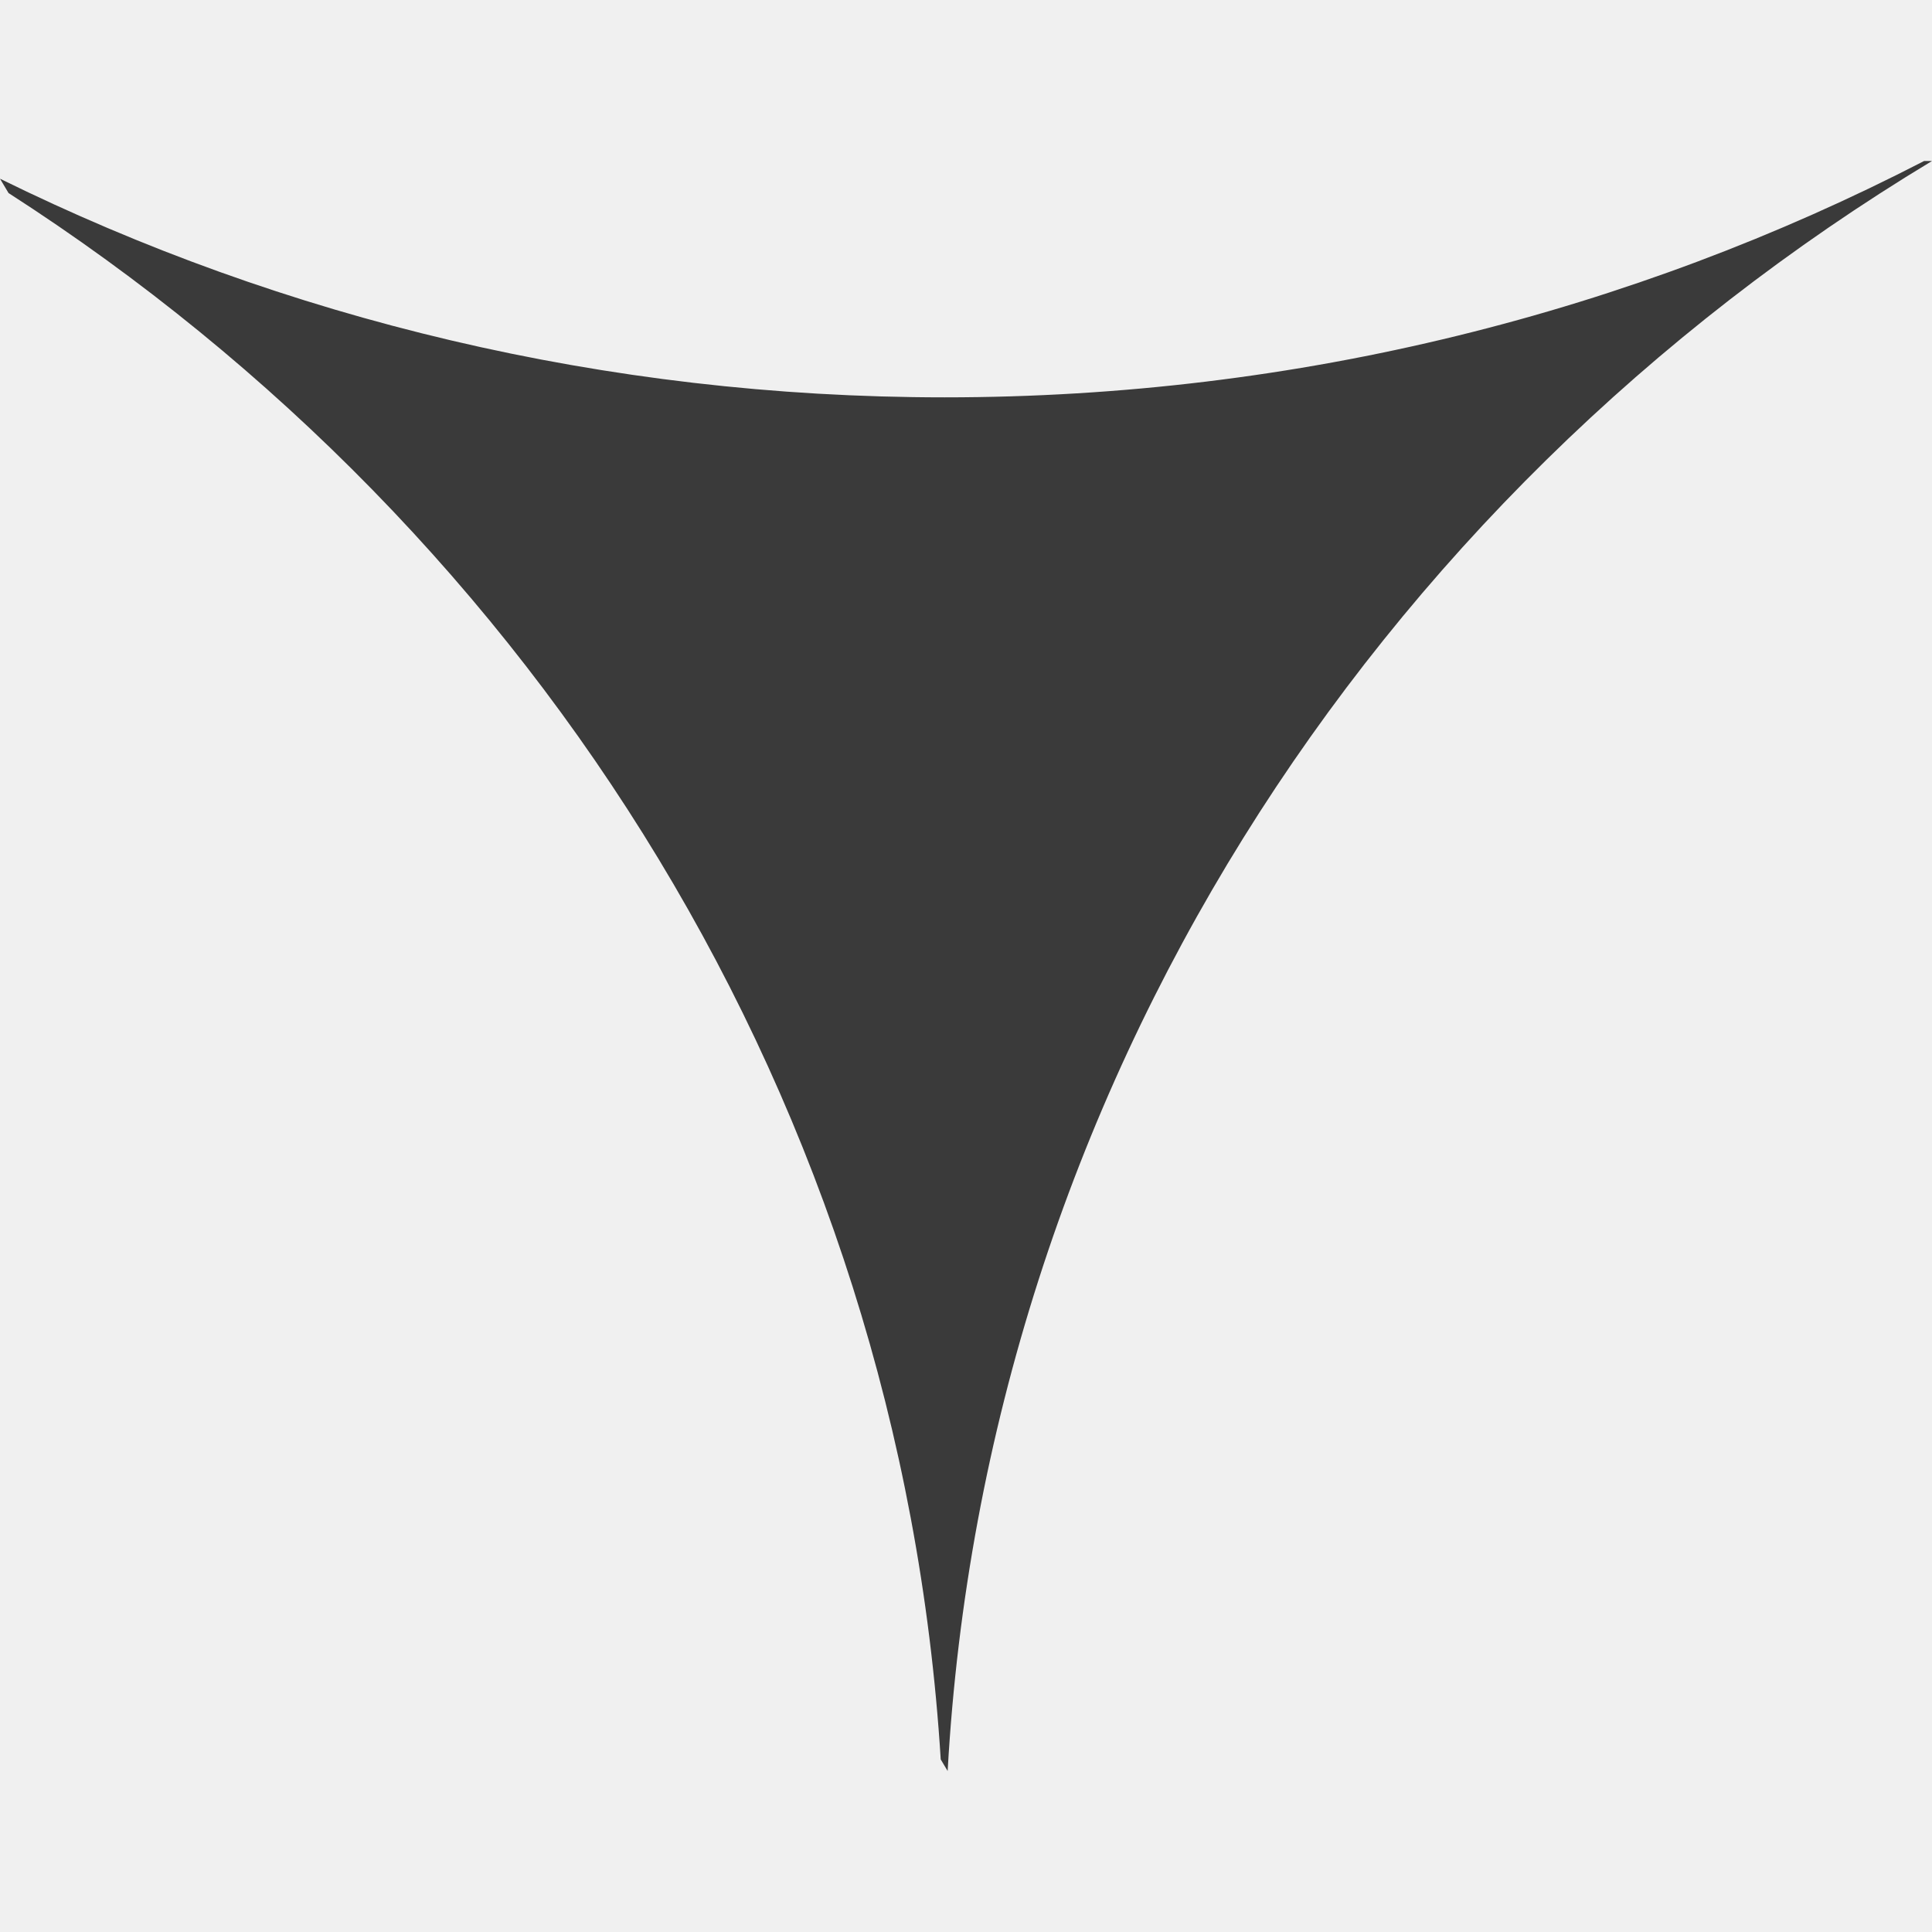
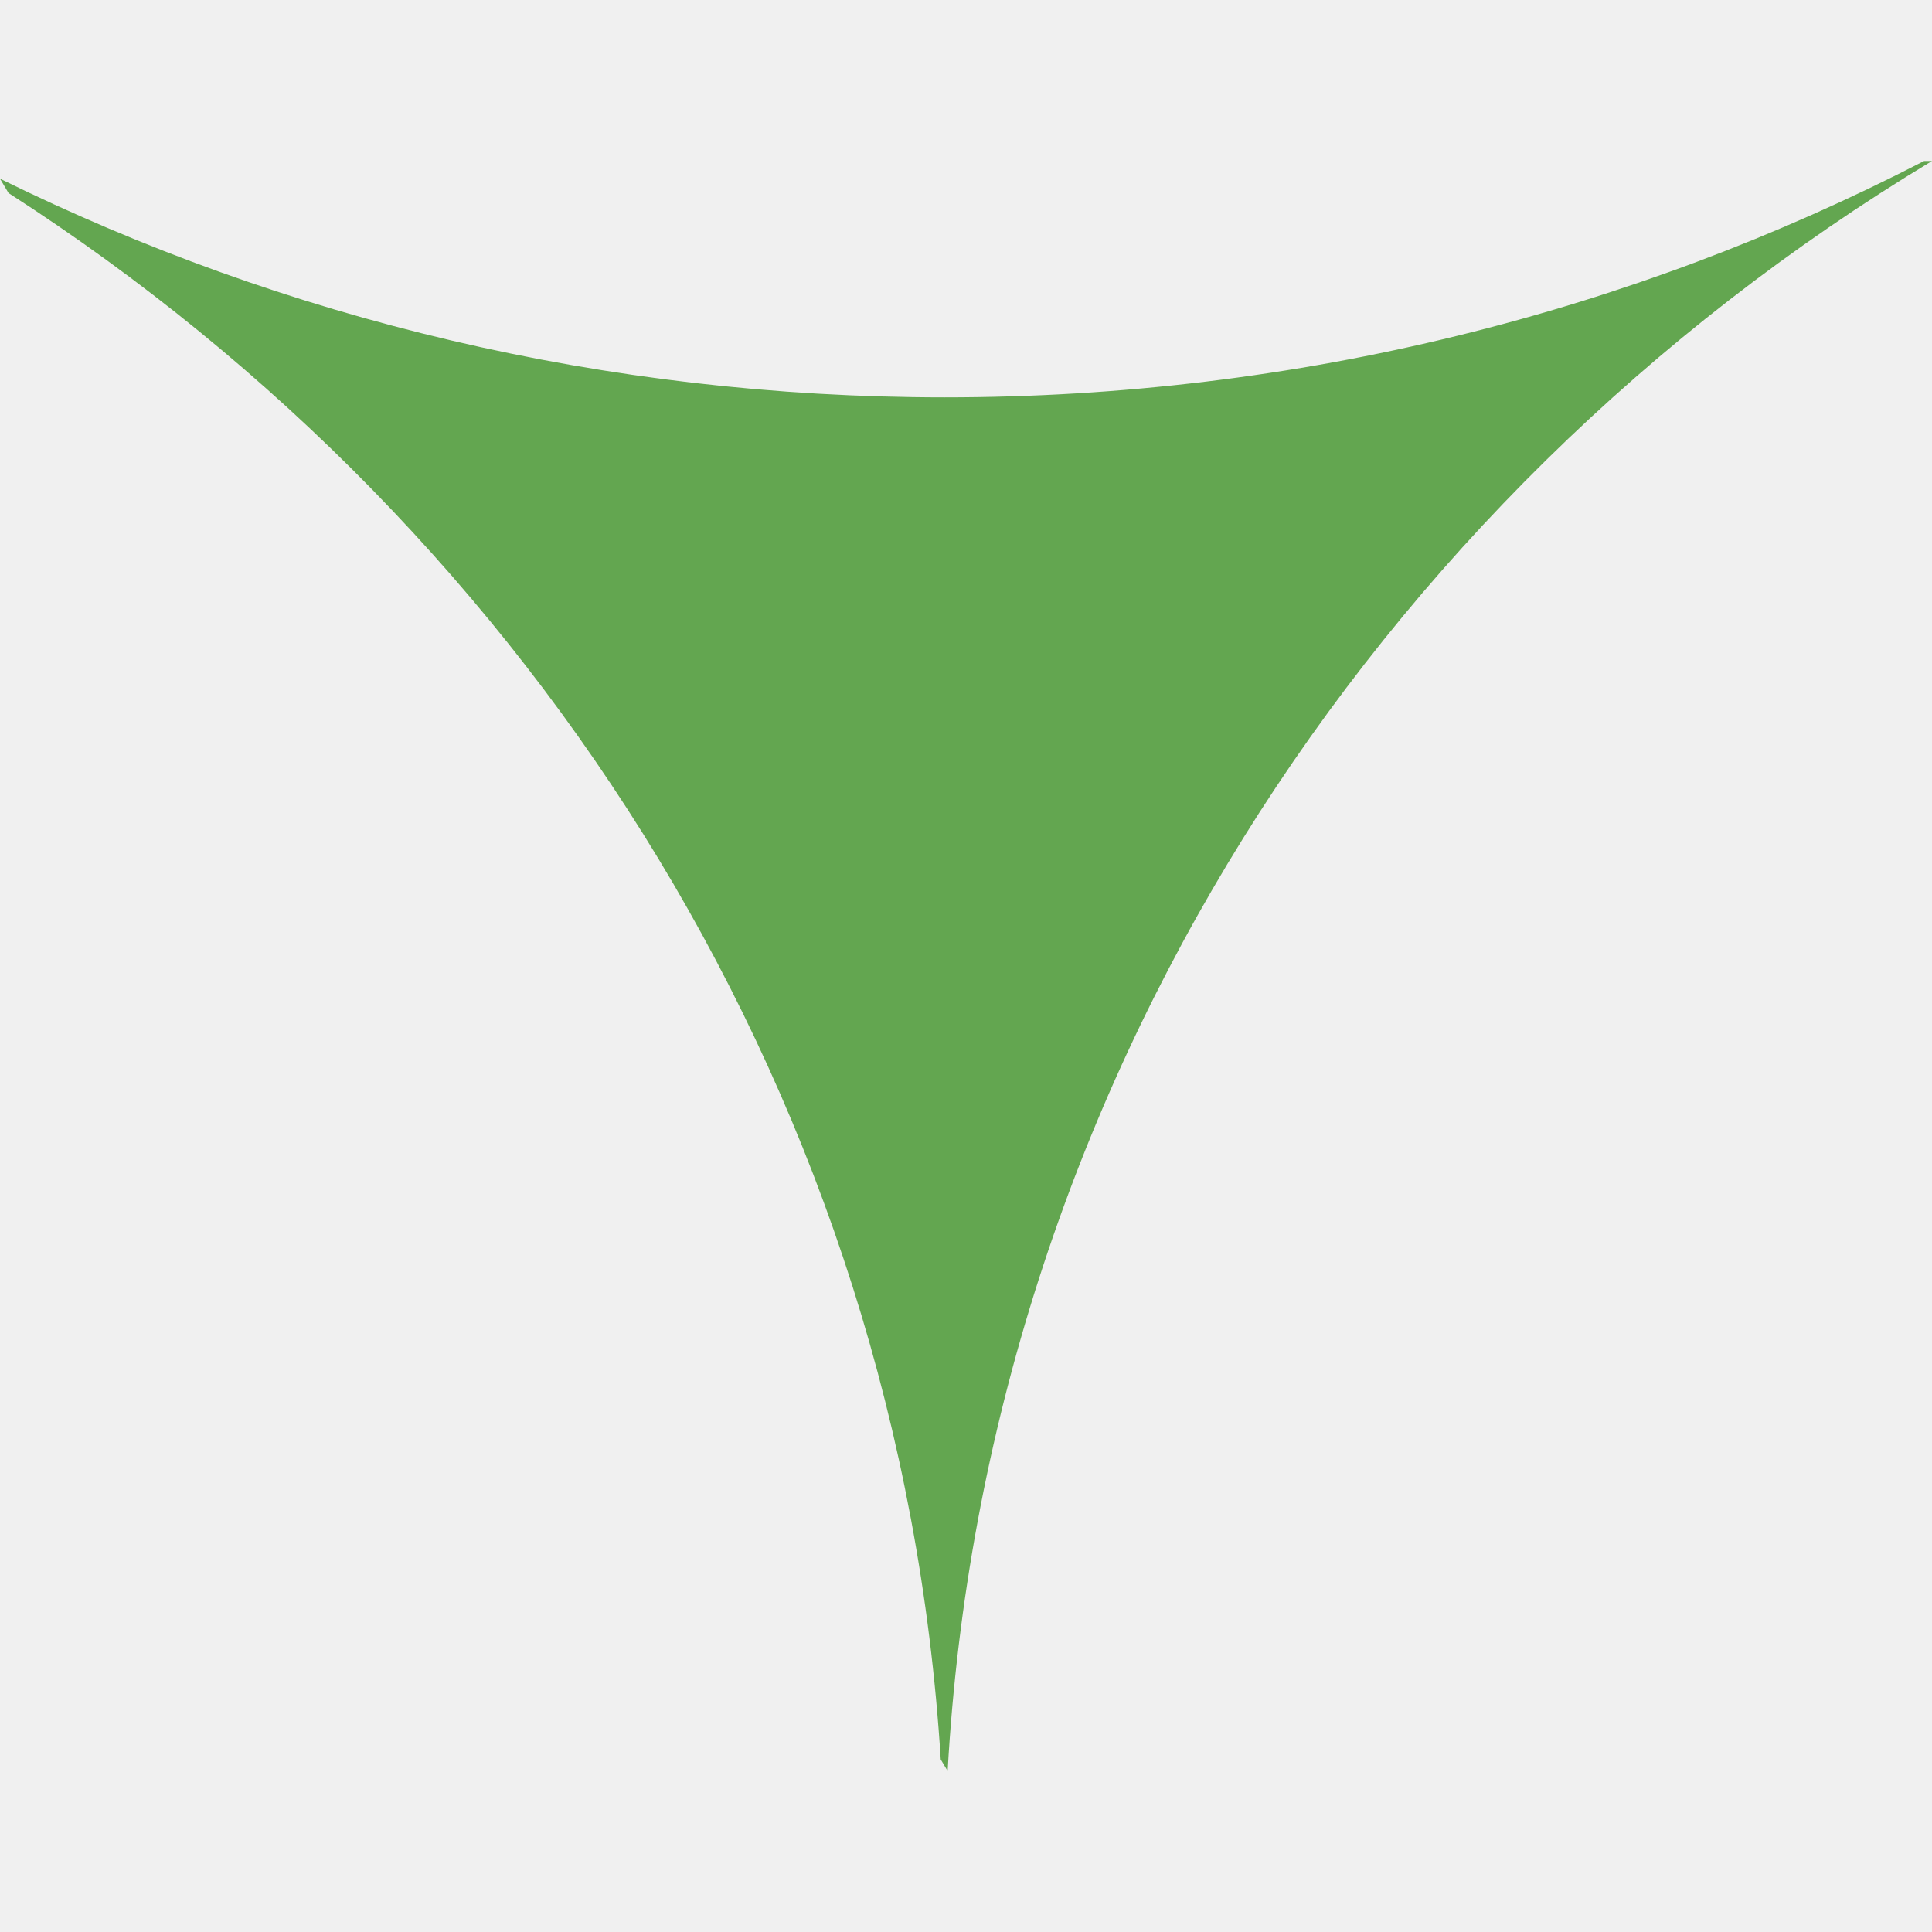
<svg xmlns="http://www.w3.org/2000/svg" width="12" height="12" viewBox="0 0 12 12" fill="none">
-   <g clip-path="url(#clip0_1854_180005)">
-     <path d="M5.886 11C6.123 6.775 8.508 3.105 12 1L11.951 1C10.136 1.937 8.065 2.468 5.867 2.468C3.755 2.468 1.762 1.978 8.64618e-07 1.11L0.053 1.199C3.351 3.32 5.591 6.864 5.843 10.928L5.886 11Z" fill="#3A3A3A" />
+   <g clip-path="url(#clip0_11294_534976)">
+     <path d="M5.886 11C6.123 6.775 8.508 3.105 12 1L11.951 1C10.136 1.937 8.065 2.468 5.867 2.468C3.755 2.468 1.762 1.978 5.97609e-07 1.11L0.053 1.199C3.351 3.32 5.591 6.864 5.843 10.928L5.886 11Z" fill="#63A650" />
  </g>
  <defs>
-     <clipPath id="clip0_1854_180005">
+     <clipPath id="clip0_11294_534976">
      <rect width="12" height="12" fill="white" />
    </clipPath>
  </defs>
</svg>
